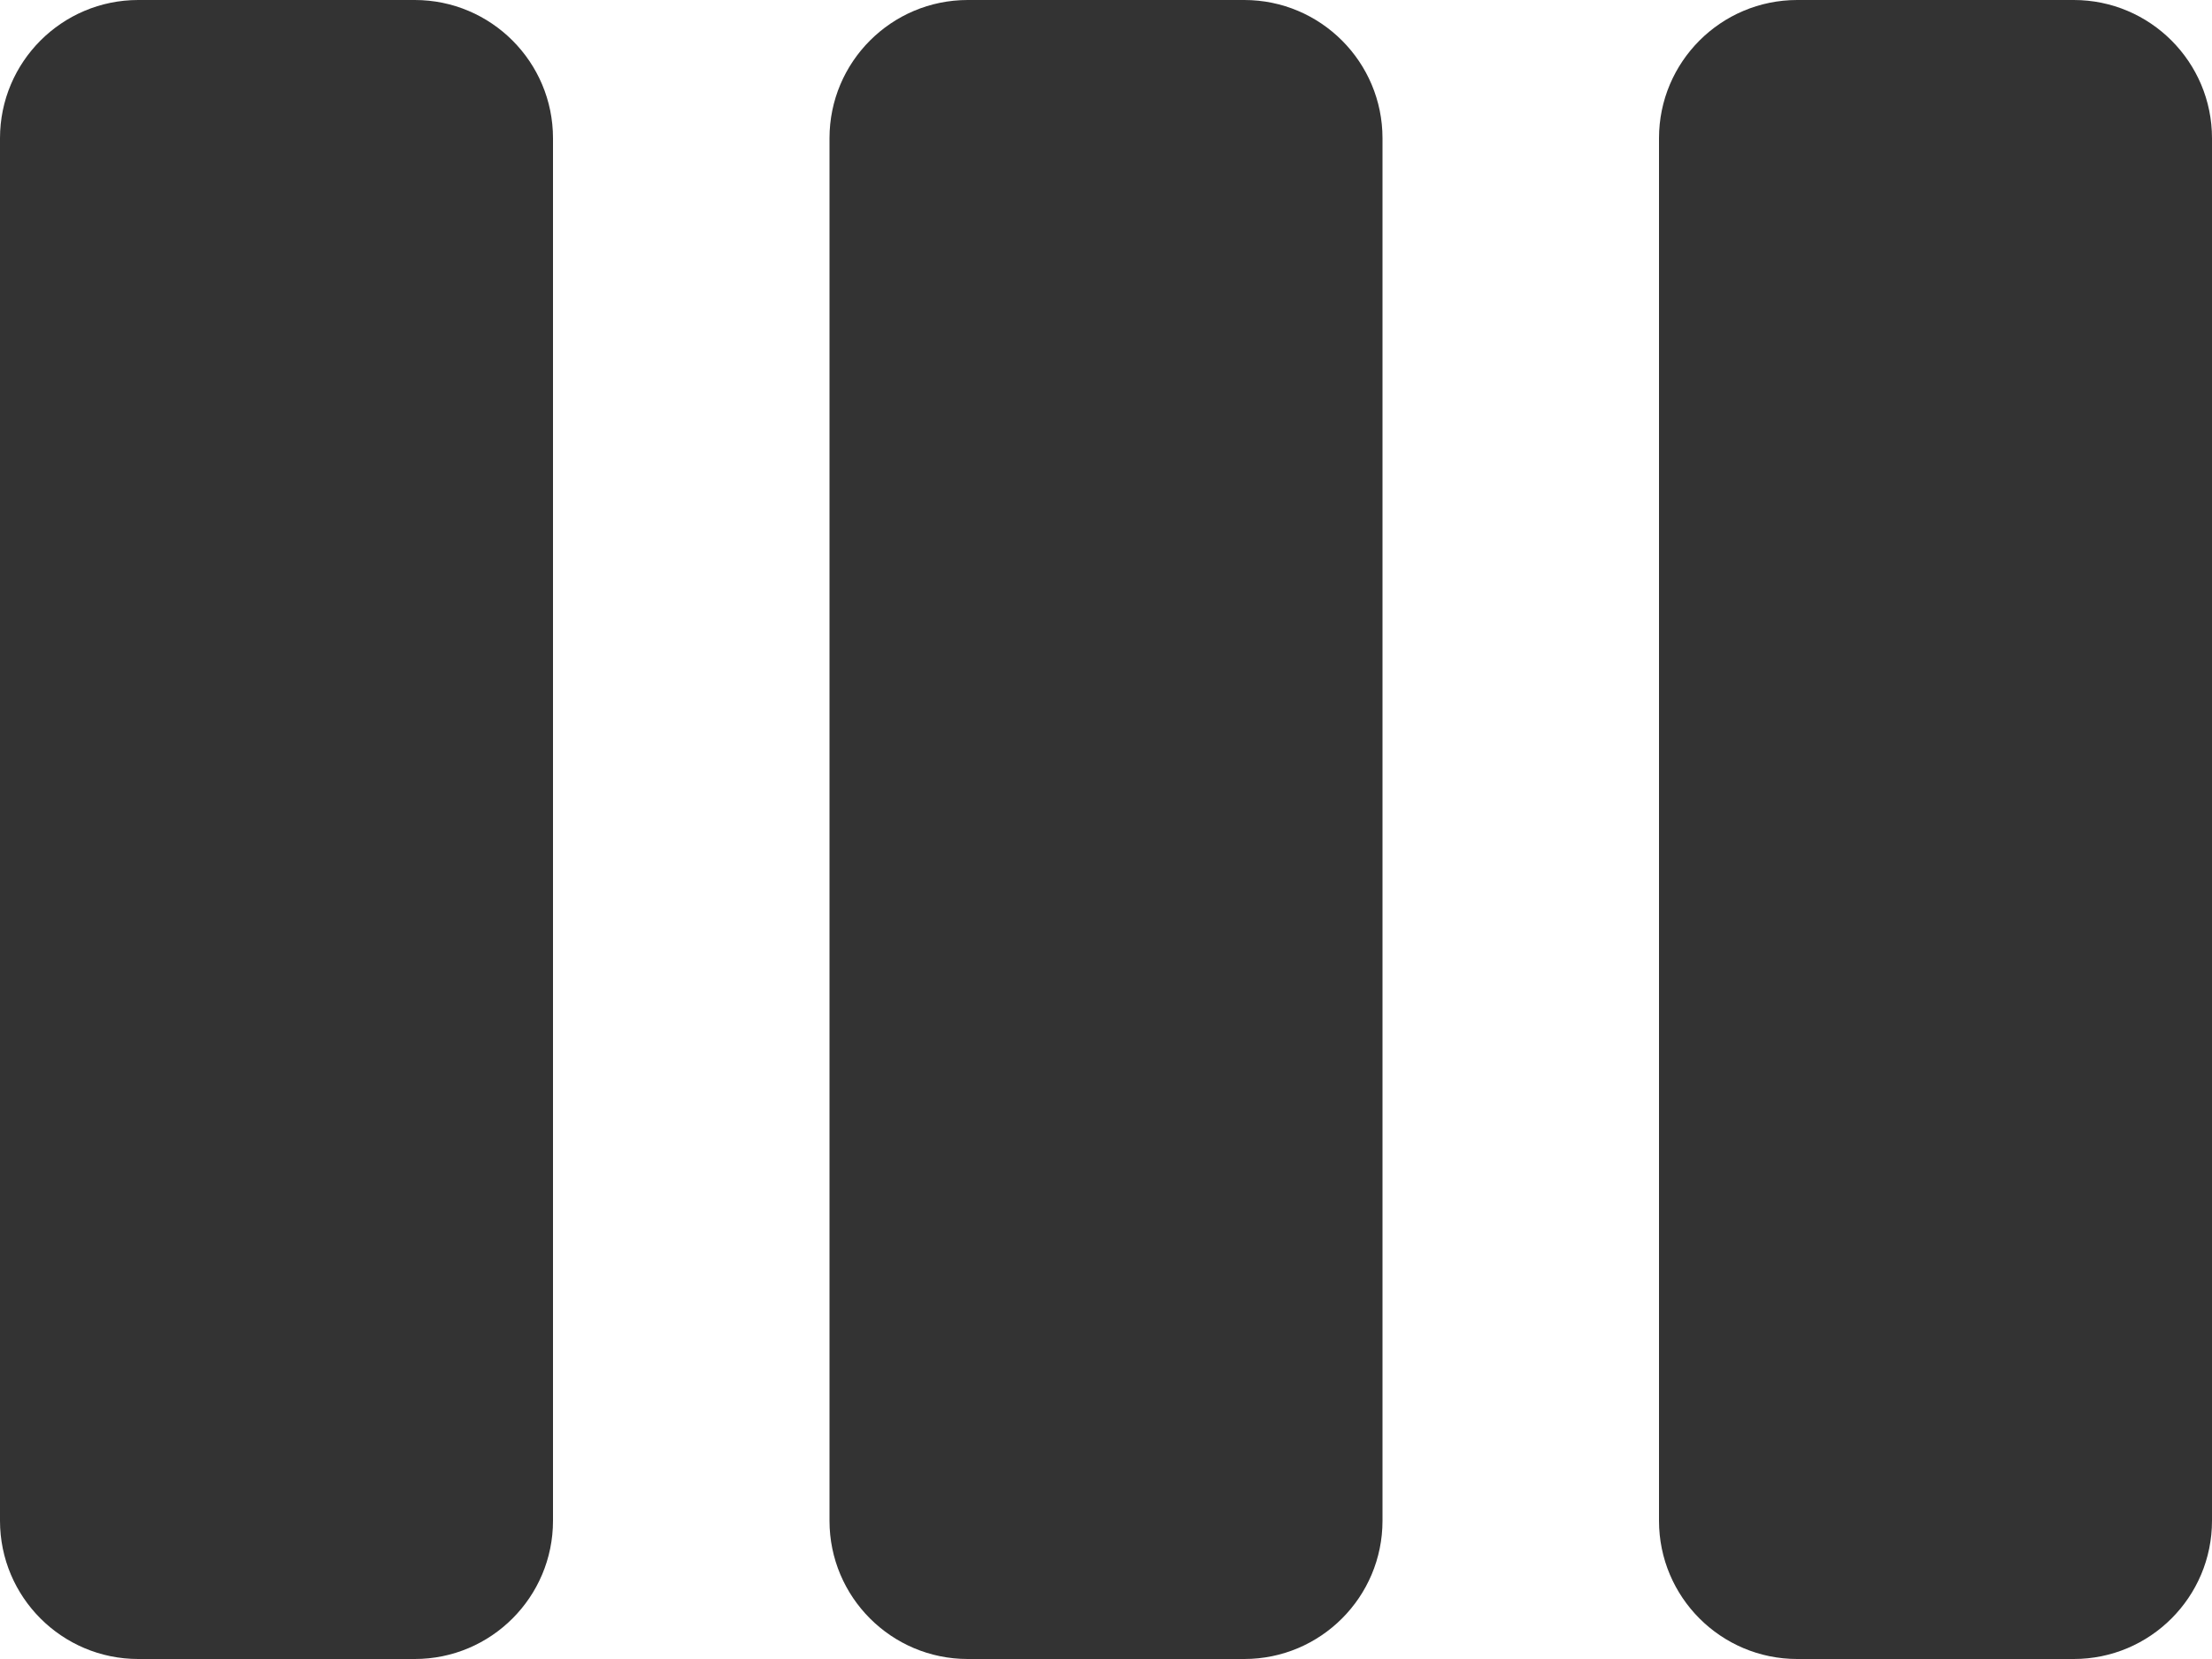
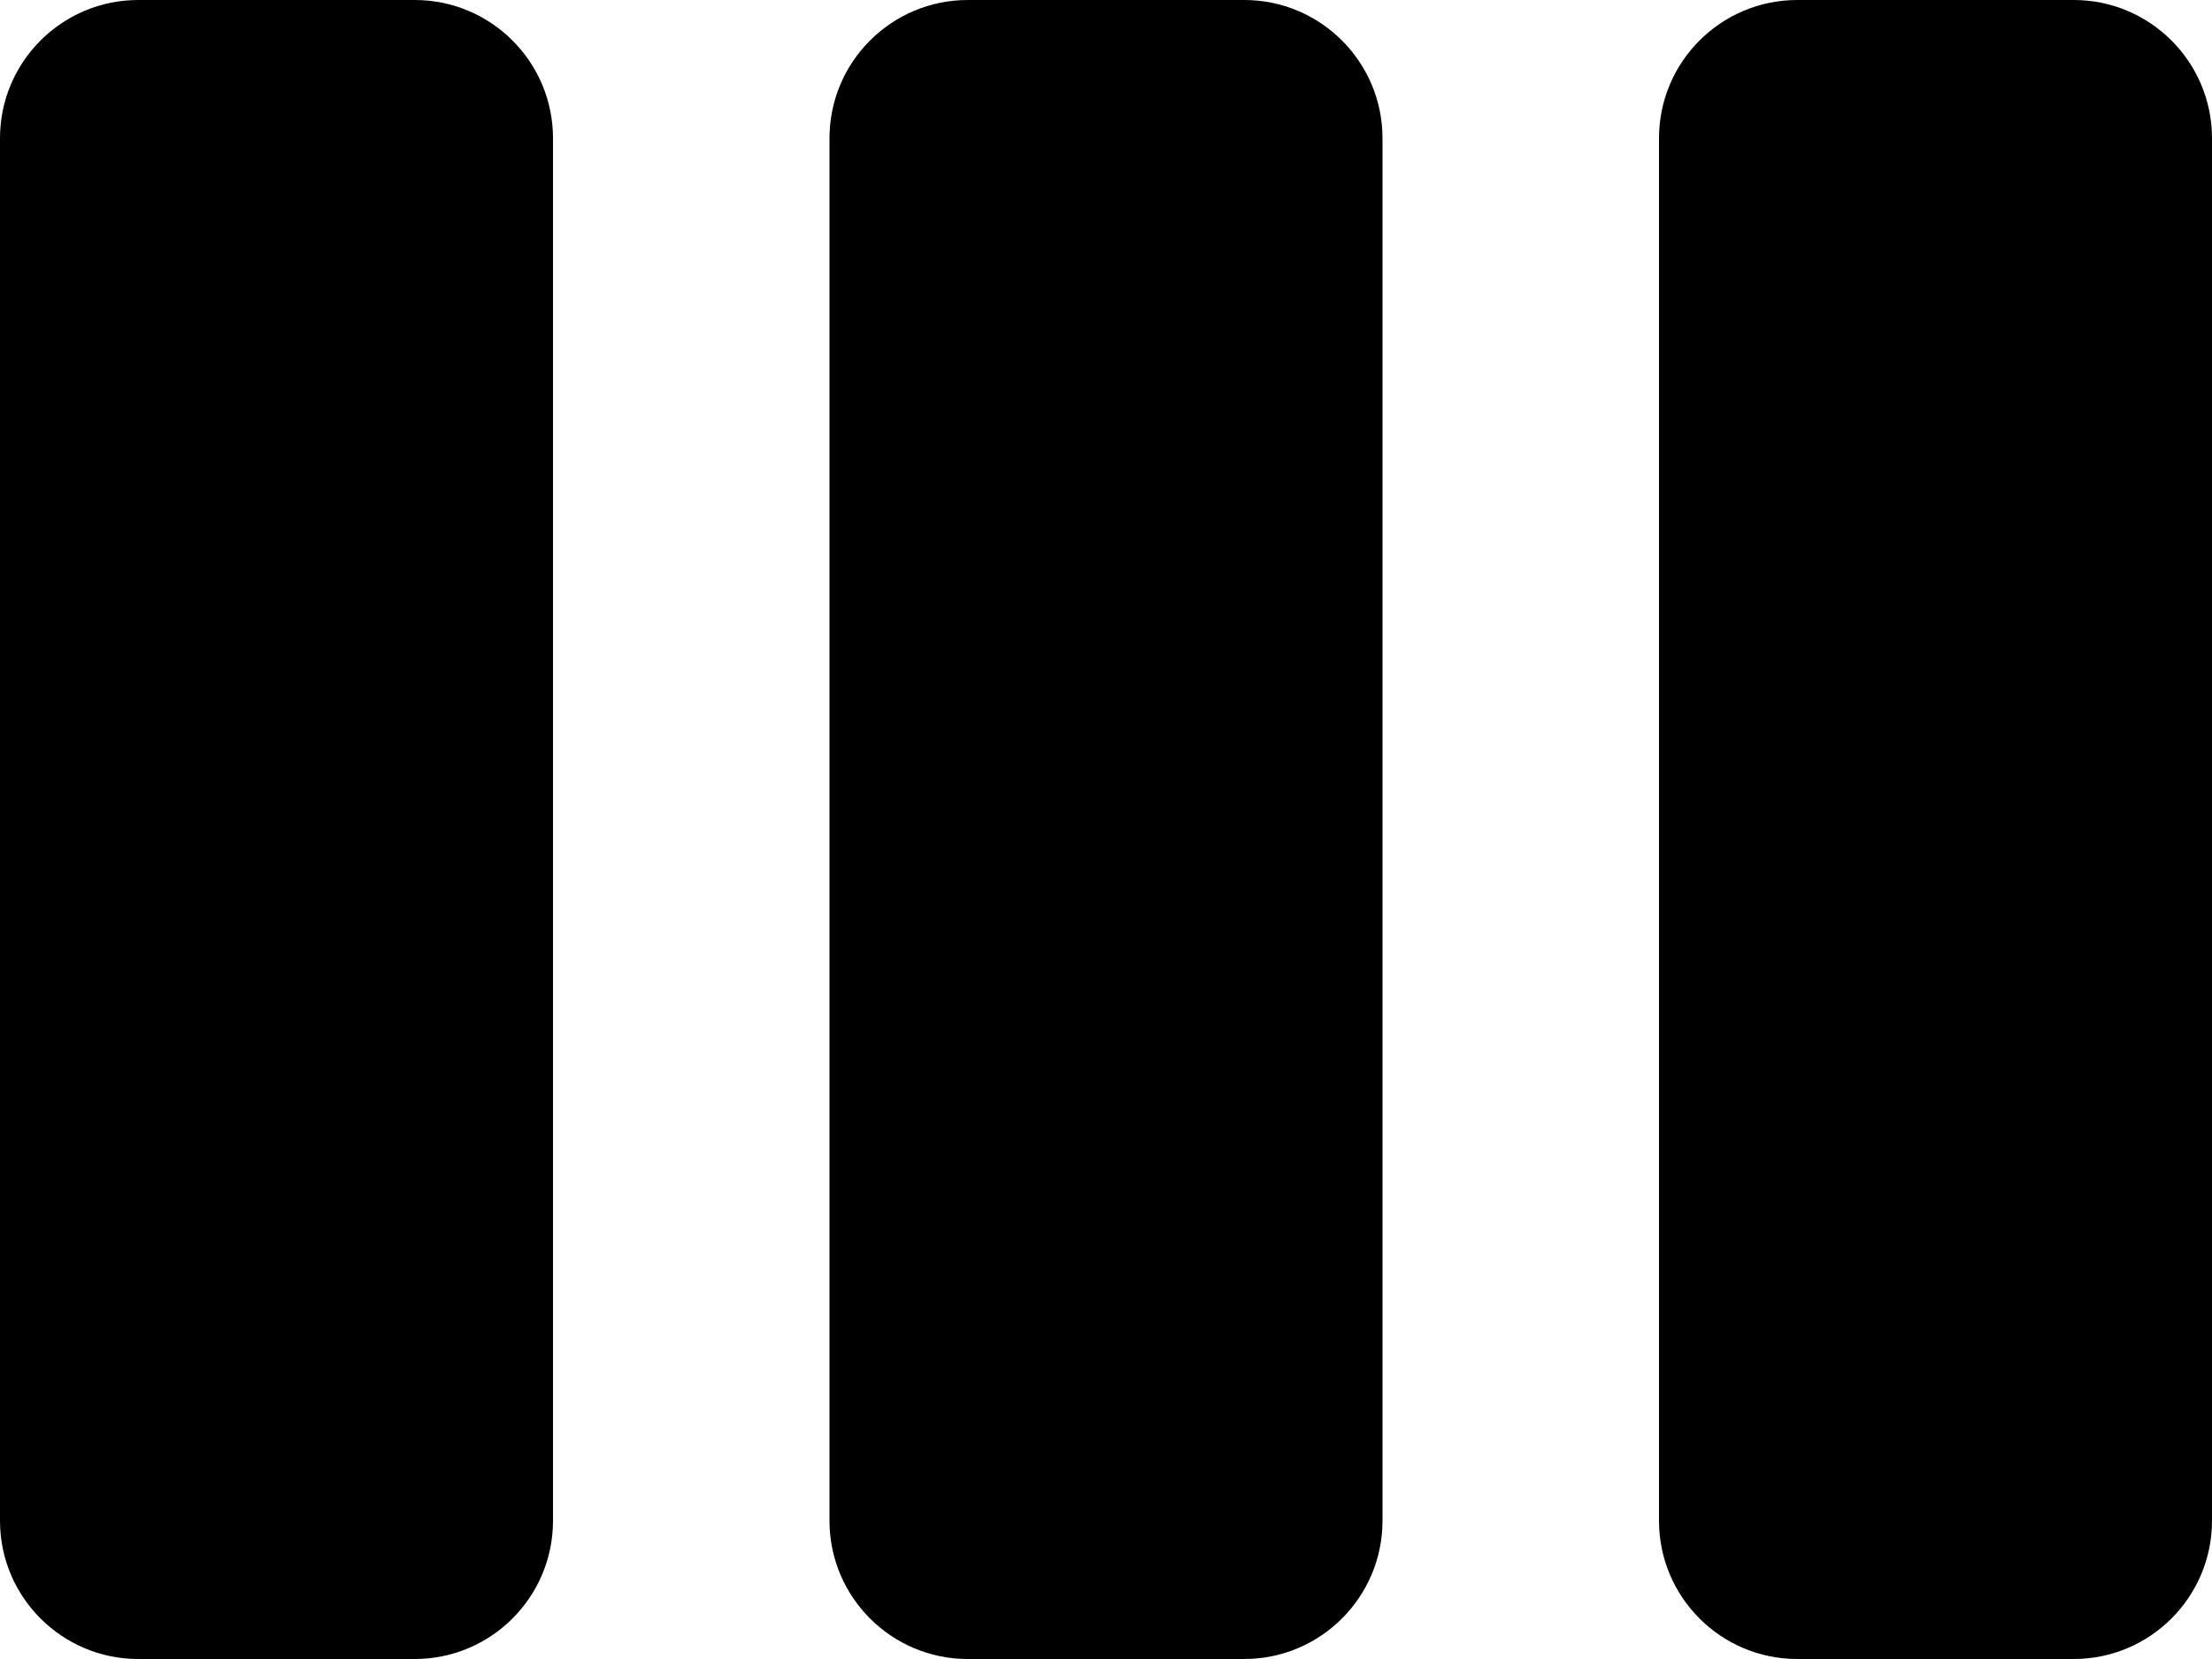
<svg xmlns="http://www.w3.org/2000/svg" width="16" height="12" viewBox="0 0 16 12" fill="none">
-   <path d="M0 1C0 0.448 0.448 0 1 0H3C3.552 0 4 0.448 4 1V11C4 11.552 3.552 12 3 12H1C0.448 12 0 11.552 0 11V1Z" fill="currentColor" fill-opacity="0.8" />
-   <path d="M6 1C6 0.448 6.448 0 7 0H9C9.552 0 10 0.448 10 1V11C10 11.552 9.552 12 9 12H7C6.448 12 6 11.552 6 11V1Z" fill="currentColor" fill-opacity="0.8" />
-   <path d="M12 1C12 0.448 12.448 0 13 0H15C15.552 0 16 0.448 16 1V11C16 11.552 15.552 12 15 12H13C12.448 12 12 11.552 12 11V1Z" fill="currentColor" fill-opacity="0.8" />
+   <path d="M0 1C0 0.448 0.448 0 1 0H3C3.552 0 4 0.448 4 1V11C4 11.552 3.552 12 3 12H1C0.448 12 0 11.552 0 11V1Z" fill="currentColor" />
+   <path d="M6 1C6 0.448 6.448 0 7 0H9C9.552 0 10 0.448 10 1V11C10 11.552 9.552 12 9 12H7C6.448 12 6 11.552 6 11V1Z" fill="currentColor" />
+   <path d="M12 1C12 0.448 12.448 0 13 0H15C15.552 0 16 0.448 16 1V11C16 11.552 15.552 12 15 12H13C12.448 12 12 11.552 12 11V1Z" fill="currentColor" />
</svg>
